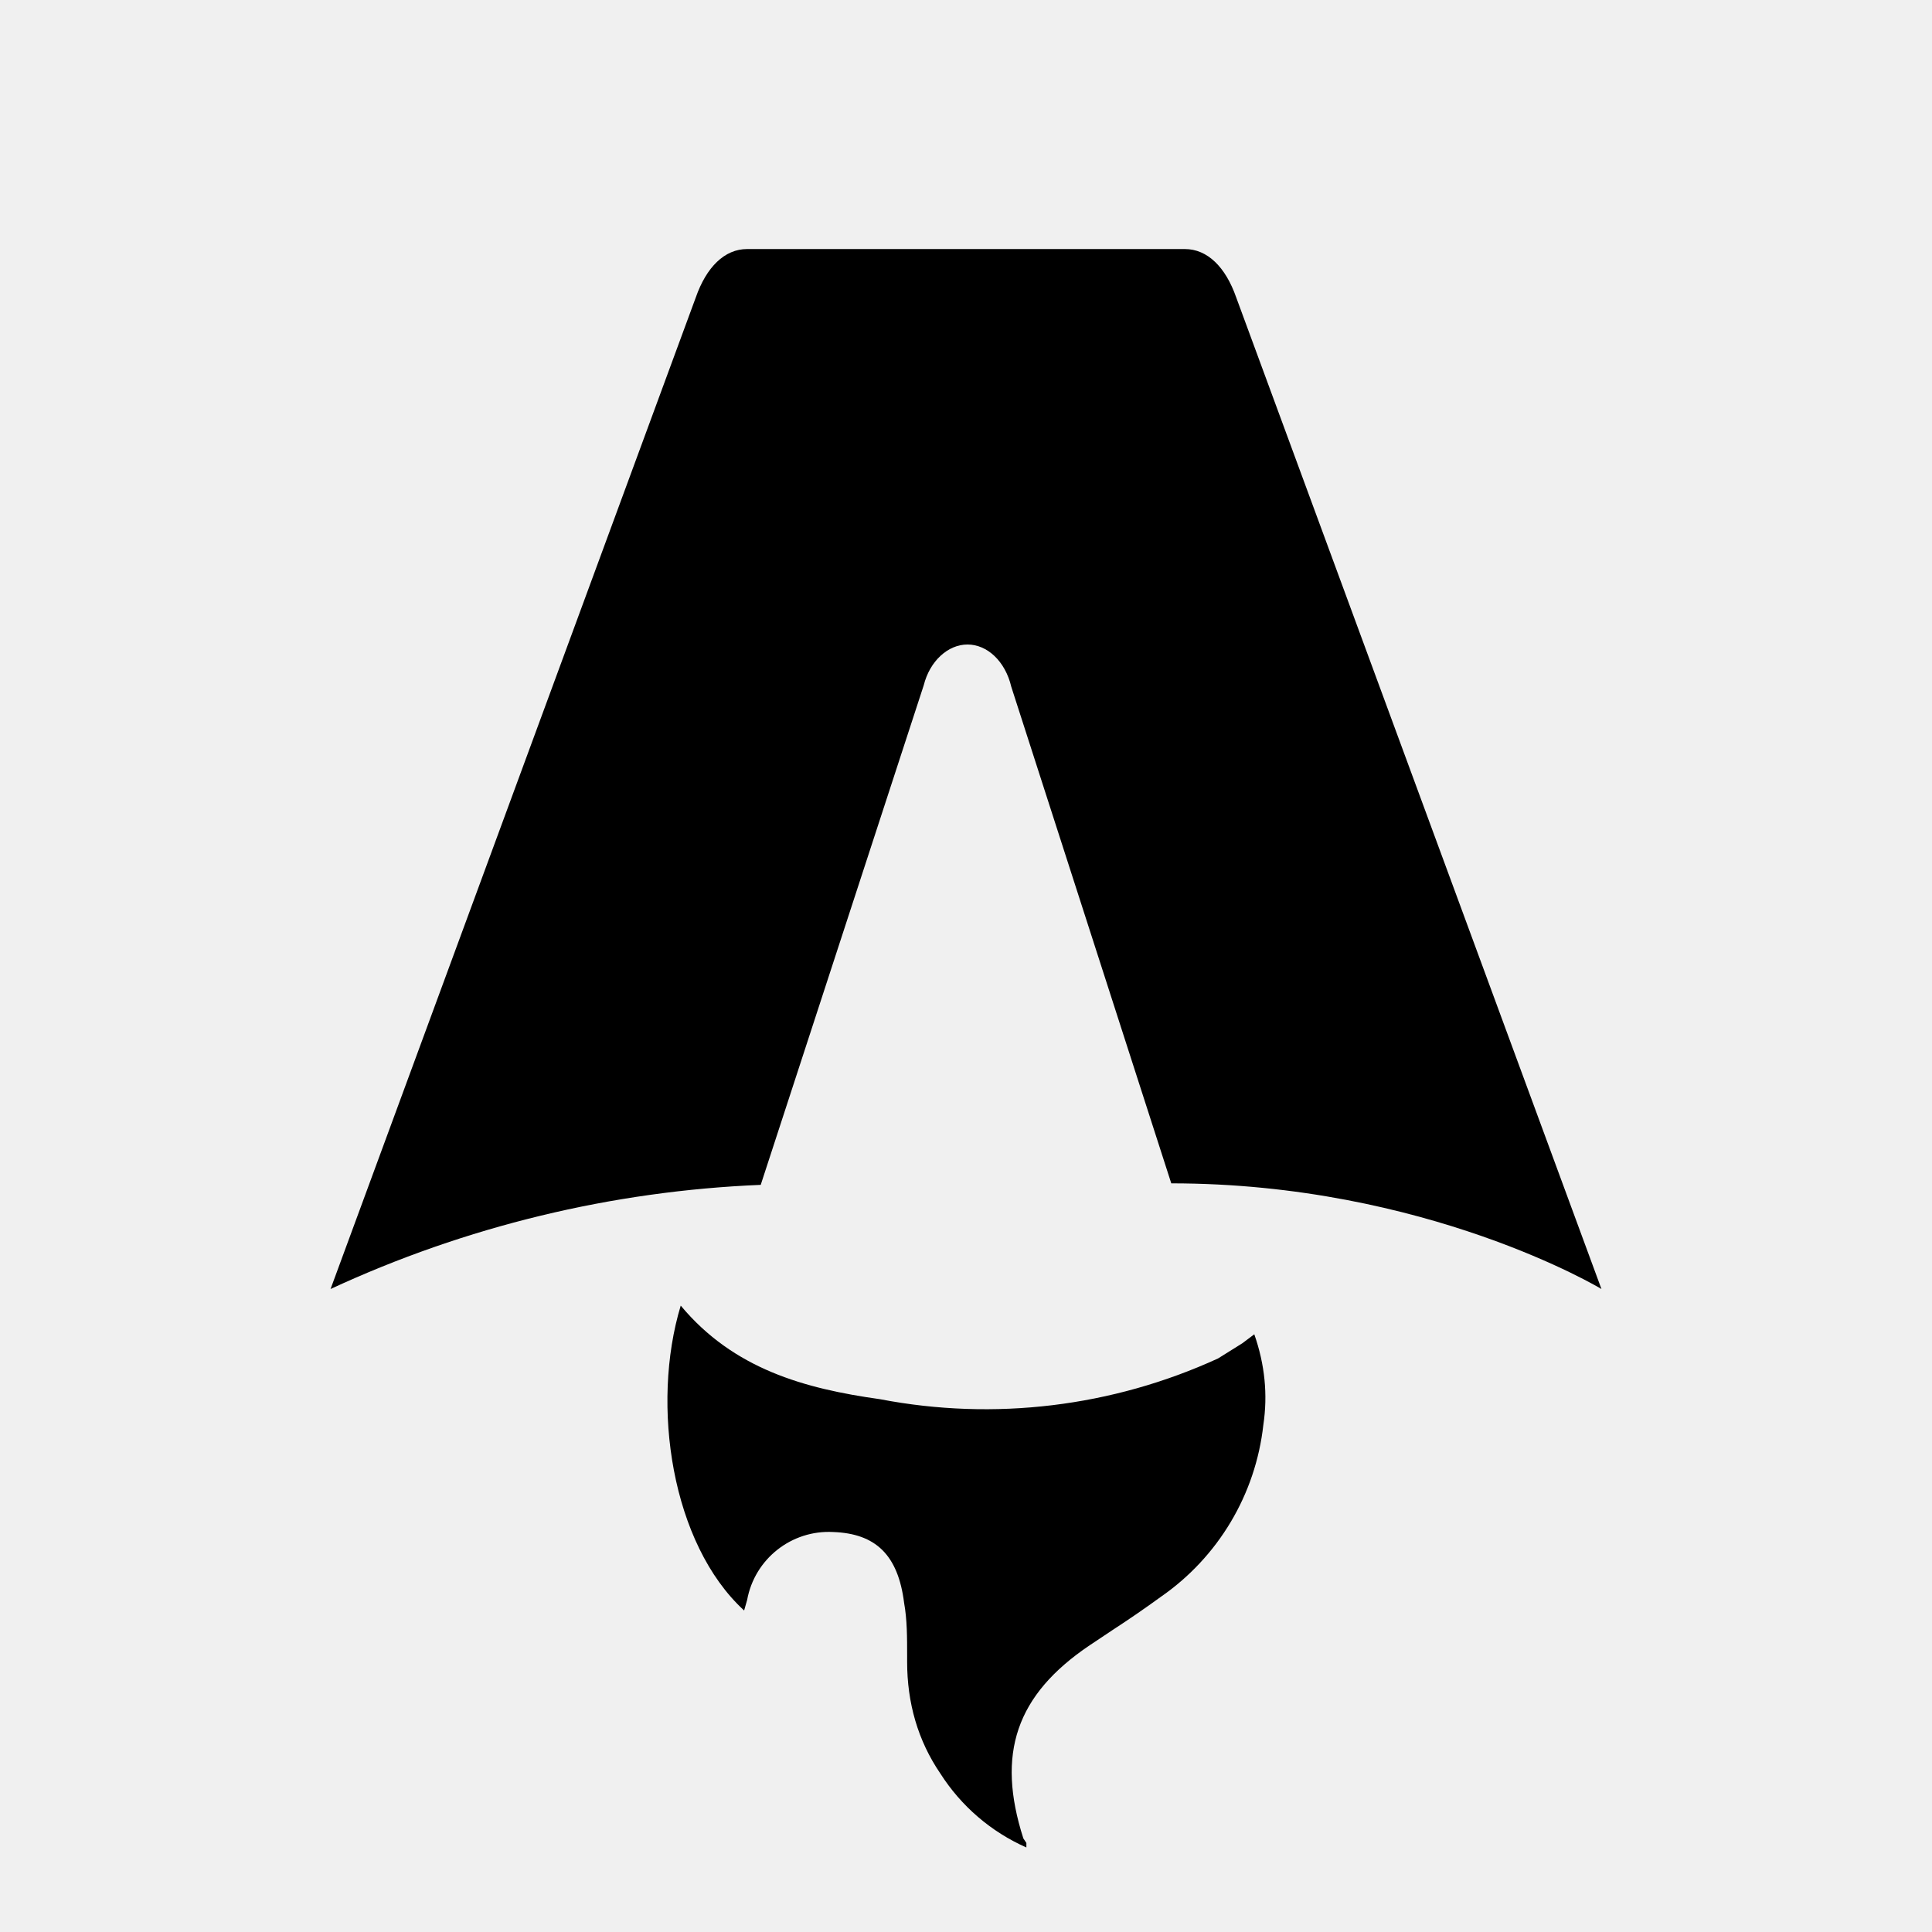
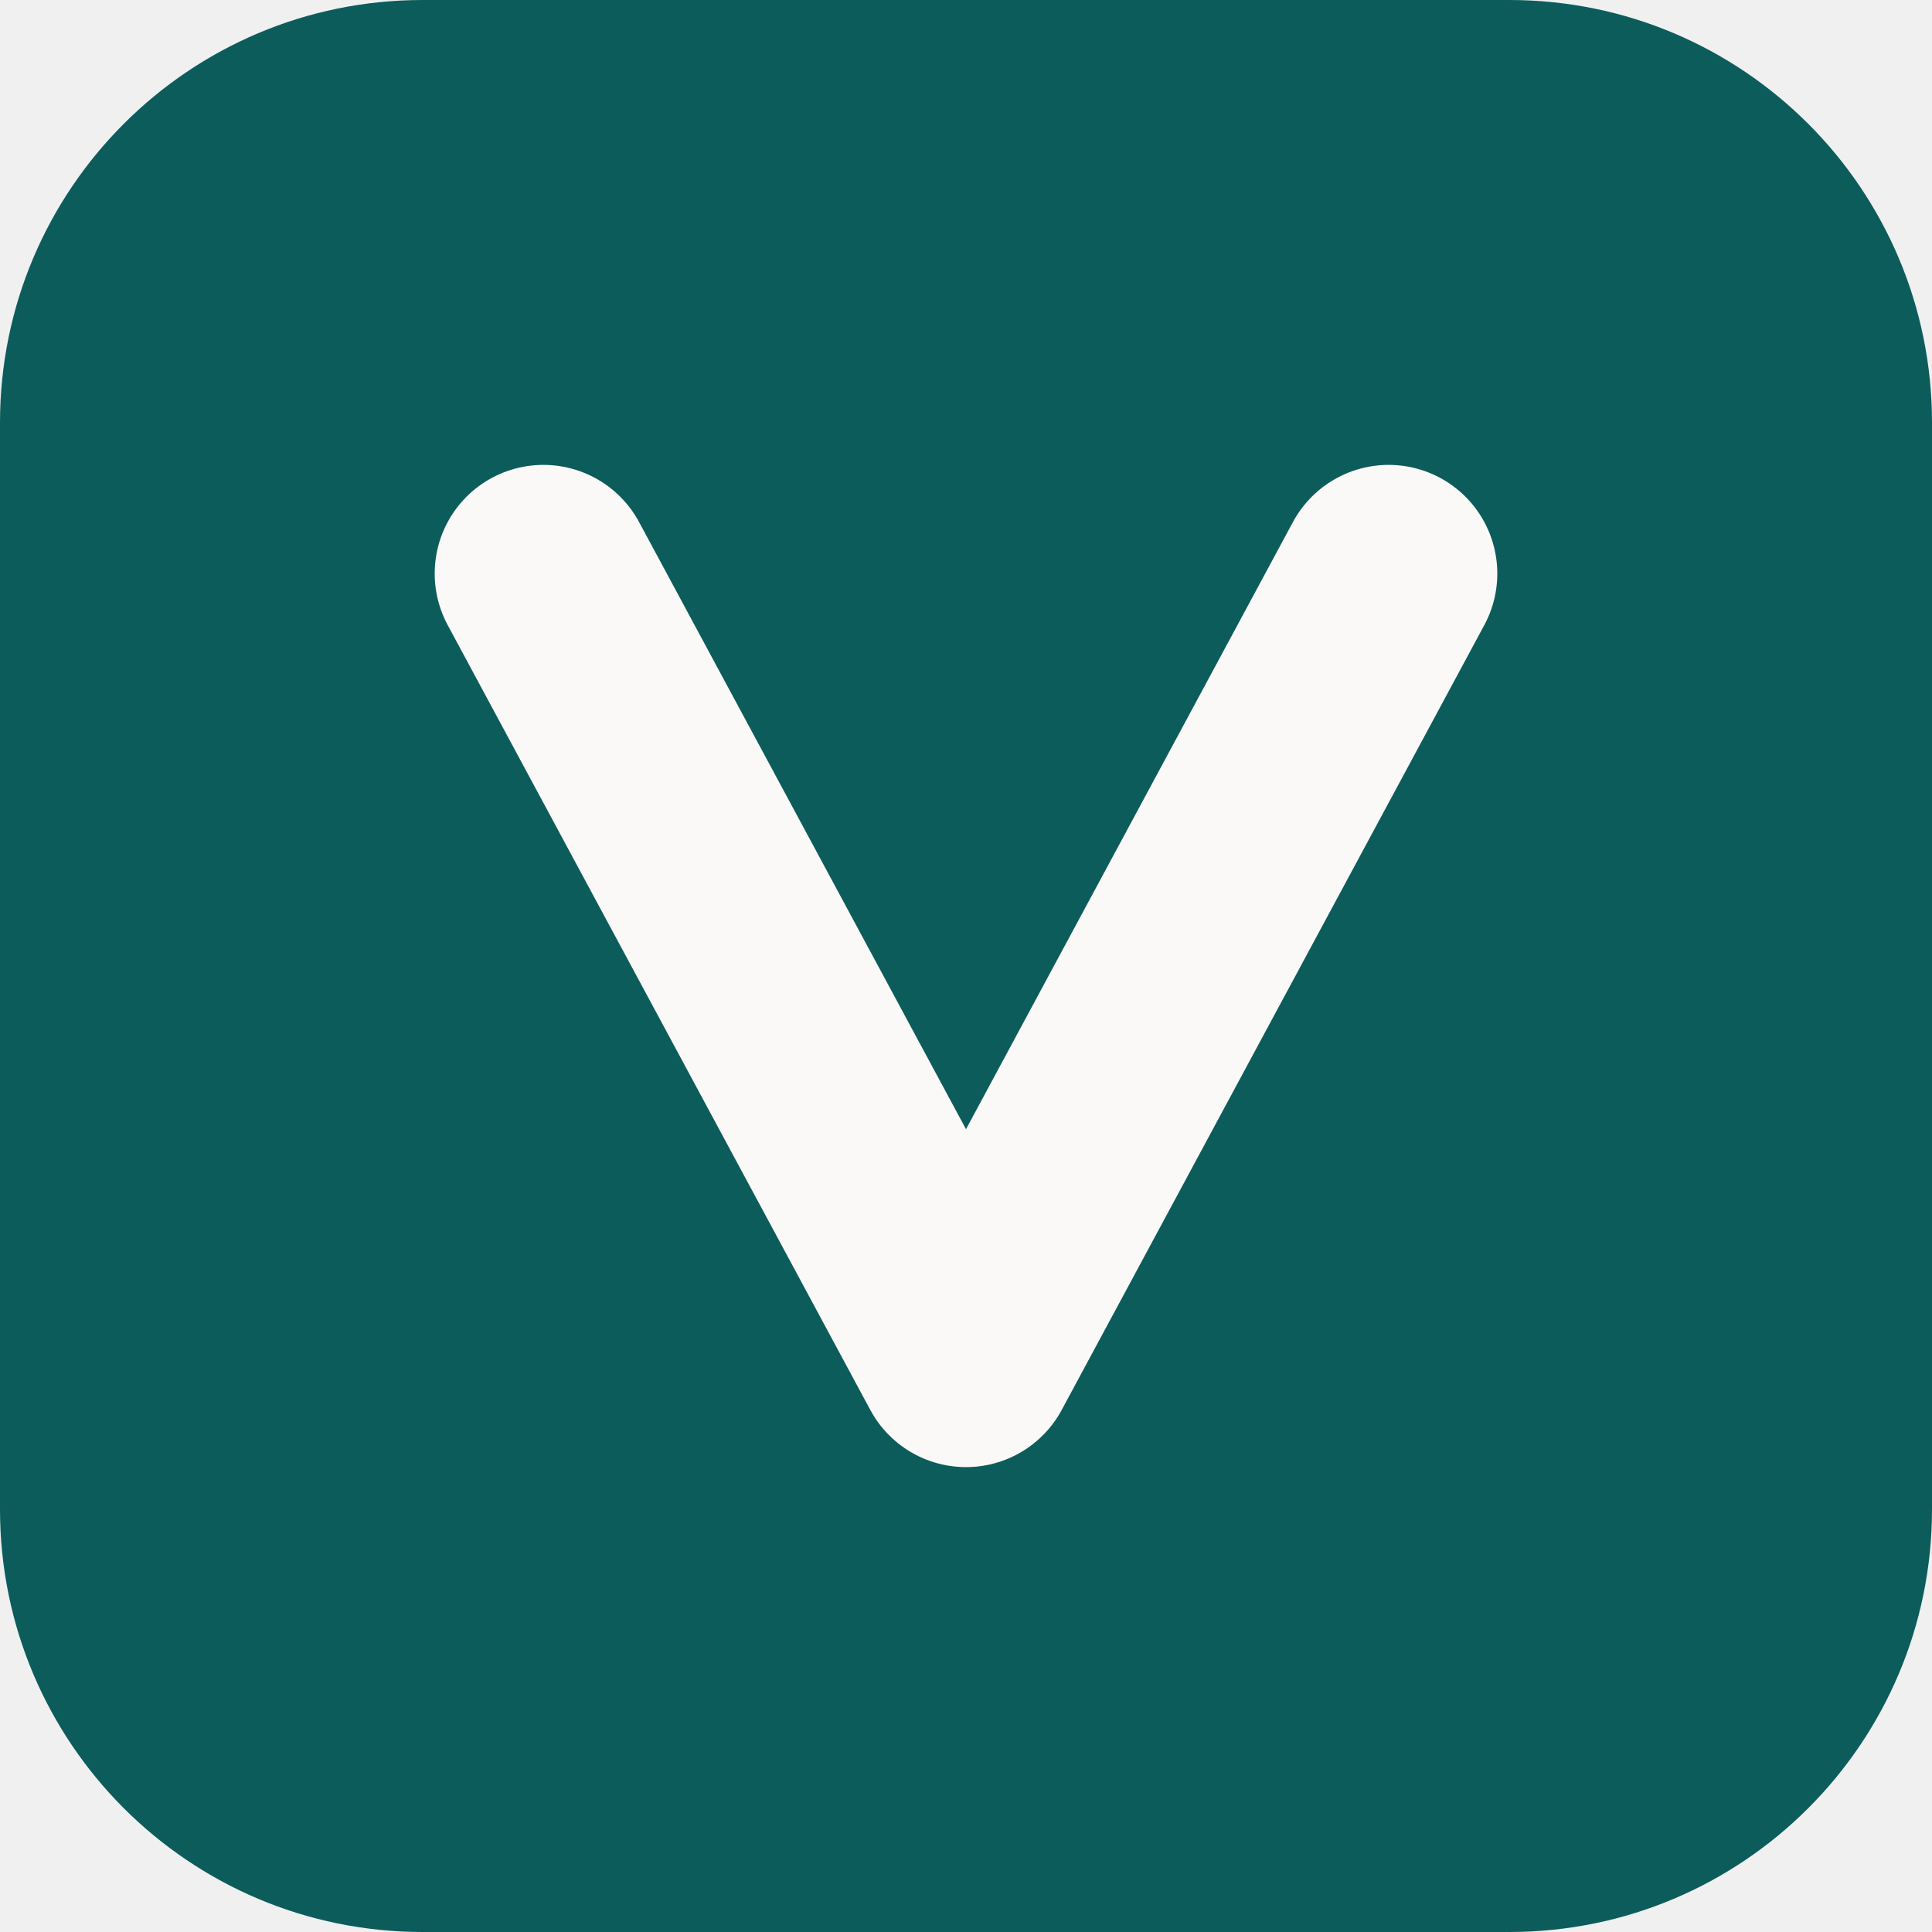
- <svg xmlns="http://www.w3.org/2000/svg" fill="none" viewBox="0 0 128 128">
-   <path d="M50.4 78.5a75.1 75.1 0 0 0-28.5 6.9l24.2-65.7c.7-2 1.9-3.2 3.4-3.2h29c1.5 0 2.7 1.2 3.4 3.2l24.2 65.7s-11.6-7-28.5-7L67 45.5c-.4-1.7-1.6-2.8-2.9-2.8-1.3 0-2.5 1.1-2.9 2.7L50.4 78.5Zm-1.1 28.2Zm-4.2-20.2c-2 6.6-.6 15.8 4.2 20.2a17.5 17.5 0 0 1 .2-.7 5.5 5.5 0 0 1 5.7-4.5c2.8.1 4.3 1.5 4.7 4.7.2 1.1.2 2.3.2 3.5v.4c0 2.7.7 5.2 2.2 7.4a13 13 0 0 0 5.7 4.9v-.3l-.2-.3c-1.8-5.6-.5-9.5 4.4-12.8l1.5-1a73 73 0 0 0 3.2-2.2 16 16 0 0 0 6.8-11.4c.3-2 .1-4-.6-6l-.8.6-1.6 1a37 37 0 0 1-22.4 2.7c-5-.7-9.7-2-13.2-6.2Z" />
-   <style>
-         path { fill: #000; }
-         @media (prefers-color-scheme: dark) {
-             path { fill: #FFF; }
-         }
-     </style>
+ <svg xmlns="http://www.w3.org/2000/svg" viewBox="0 0 32 32">
+   <rect width="32" height="32" rx="7" fill="#0d5c5c" />
+   <path d="M9 9.5 16 22.5 23 9.5" fill="none" stroke="#faf9f7" stroke-width="3.6" stroke-linecap="round" stroke-linejoin="round" />
</svg>
